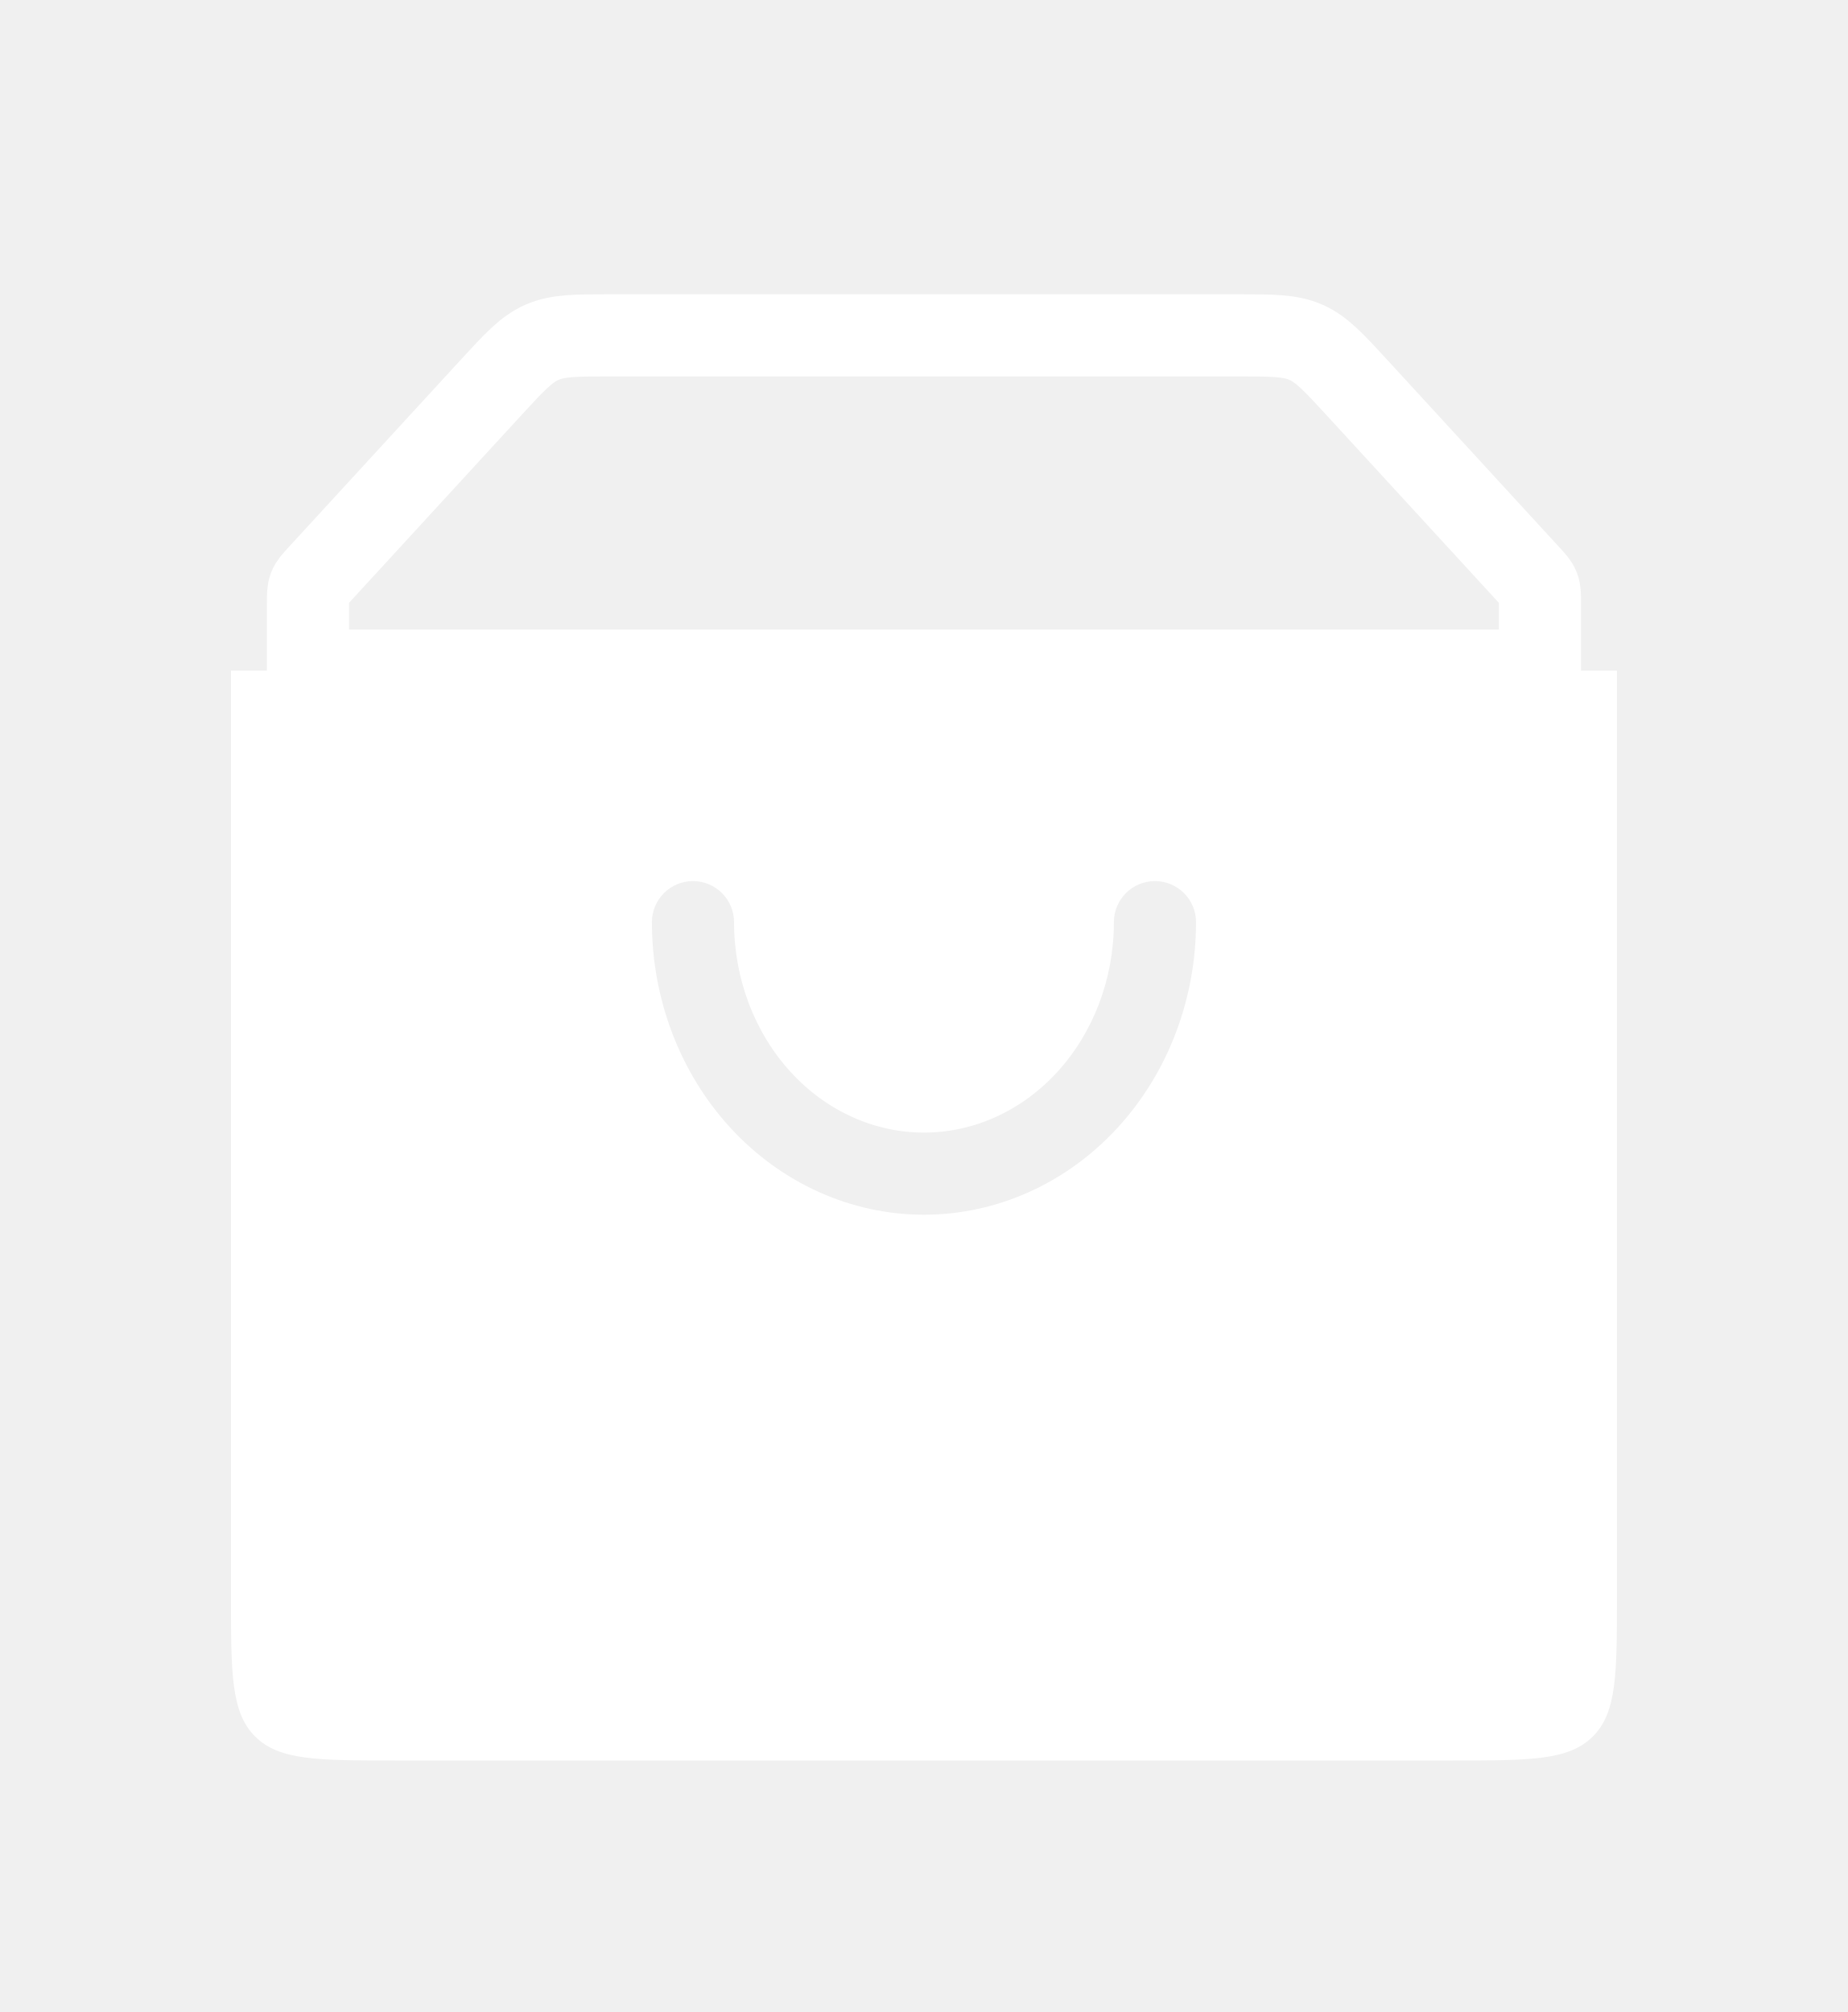
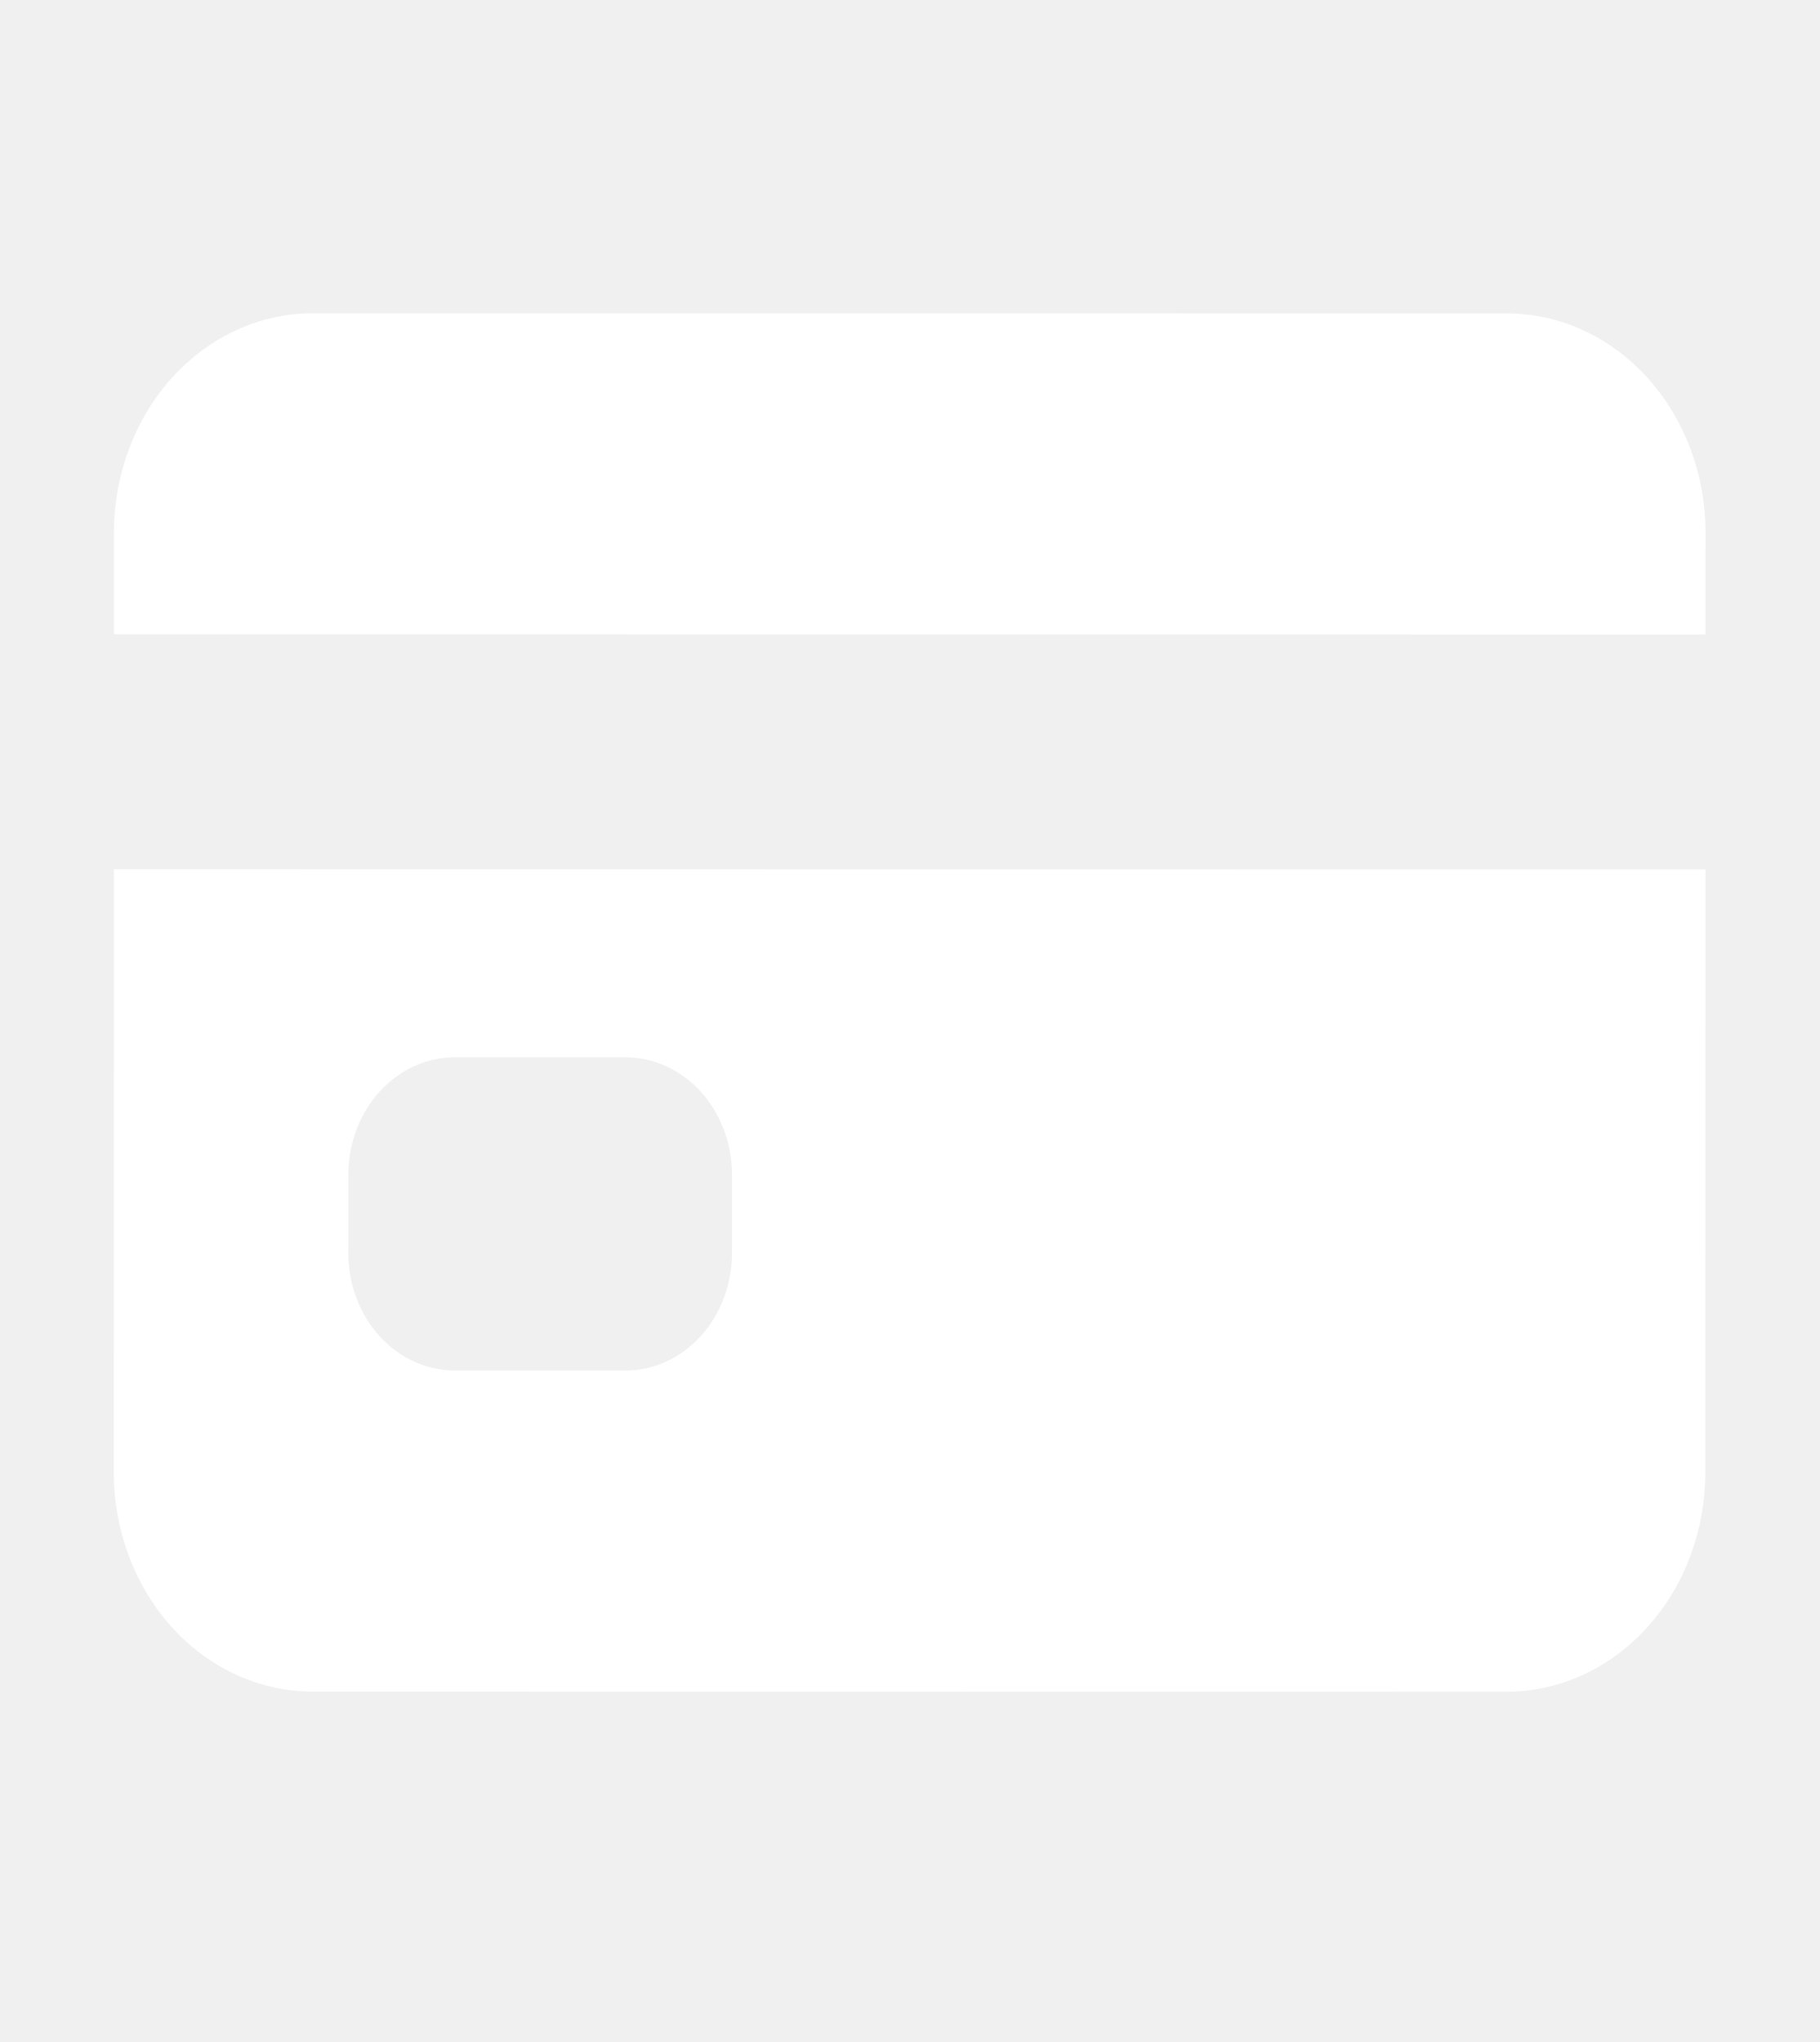
- <svg xmlns="http://www.w3.org/2000/svg" width="45" height="49" viewBox="0 0 45 49" fill="none">
-   <path d="M7.5 14.681C7.5 14.489 7.5 14.393 7.534 14.305C7.568 14.217 7.633 14.146 7.763 14.005L11.936 9.461C12.522 8.823 12.815 8.505 13.199 8.336C13.584 8.167 14.017 8.167 14.882 8.167H30.118C30.983 8.167 31.416 8.167 31.801 8.336C32.185 8.505 32.478 8.823 33.064 9.461L37.236 14.005C37.367 14.146 37.432 14.217 37.466 14.305C37.5 14.393 37.5 14.489 37.5 14.681V16.333H7.5V14.681Z" stroke="white" stroke-width="2" />
-   <path fill-rule="evenodd" clip-rule="evenodd" d="M39.375 16.333H5.625V38.875C5.625 40.761 5.625 41.703 6.211 42.289C6.797 42.875 7.739 42.875 9.625 42.875H35.375C37.261 42.875 38.203 42.875 38.789 42.289C39.375 41.703 39.375 40.761 39.375 38.875V16.333ZM17.875 22.458C17.875 21.906 17.427 21.458 16.875 21.458C16.323 21.458 15.875 21.906 15.875 22.458C15.875 24.322 16.554 26.124 17.786 27.466C19.021 28.81 20.714 29.583 22.5 29.583C24.286 29.583 25.979 28.81 27.214 27.466C28.446 26.124 29.125 24.322 29.125 22.458C29.125 21.906 28.677 21.458 28.125 21.458C27.573 21.458 27.125 21.906 27.125 22.458C27.125 23.844 26.619 25.157 25.741 26.113C24.866 27.066 23.698 27.583 22.5 27.583C21.302 27.583 20.134 27.066 19.259 26.113C18.381 25.157 17.875 23.844 17.875 22.458Z" fill="white" />
+ <svg xmlns="http://www.w3.org/2000/svg" width="49" height="55" viewBox="0 0 49 55" fill="none">
+   <path d="M3.064 39.655C3.064 41.222 3.628 42.724 4.633 43.832C5.637 44.94 7 45.562 8.421 45.562L40.569 45.566C41.99 45.567 43.353 44.945 44.358 43.837C45.363 42.73 45.928 41.228 45.928 39.661L45.932 23.419L3.067 23.414L3.064 39.655ZM9.381 31.641C9.381 30.802 9.683 29.997 10.222 29.404C10.76 28.81 11.49 28.477 12.252 28.477L16.844 28.478C17.605 28.478 18.335 28.811 18.874 29.405C19.412 29.998 19.714 30.803 19.714 31.642L19.713 33.752C19.713 34.591 19.411 35.395 18.872 35.989C18.334 36.582 17.604 36.915 16.842 36.915L12.25 36.914C11.489 36.914 10.758 36.581 10.22 35.987C9.682 35.394 9.38 34.589 9.38 33.75L9.381 31.641Z" fill="white" />
+   <path d="M40.577 8.441L8.429 8.437C7.008 8.437 5.645 9.059 4.64 10.166C3.635 11.274 3.07 12.776 3.069 14.342L3.069 17.084L45.933 17.09L45.934 14.348C45.934 12.781 45.37 11.279 44.365 10.171C43.361 9.064 41.998 8.441 40.577 8.441Z" fill="white" />
</svg>
